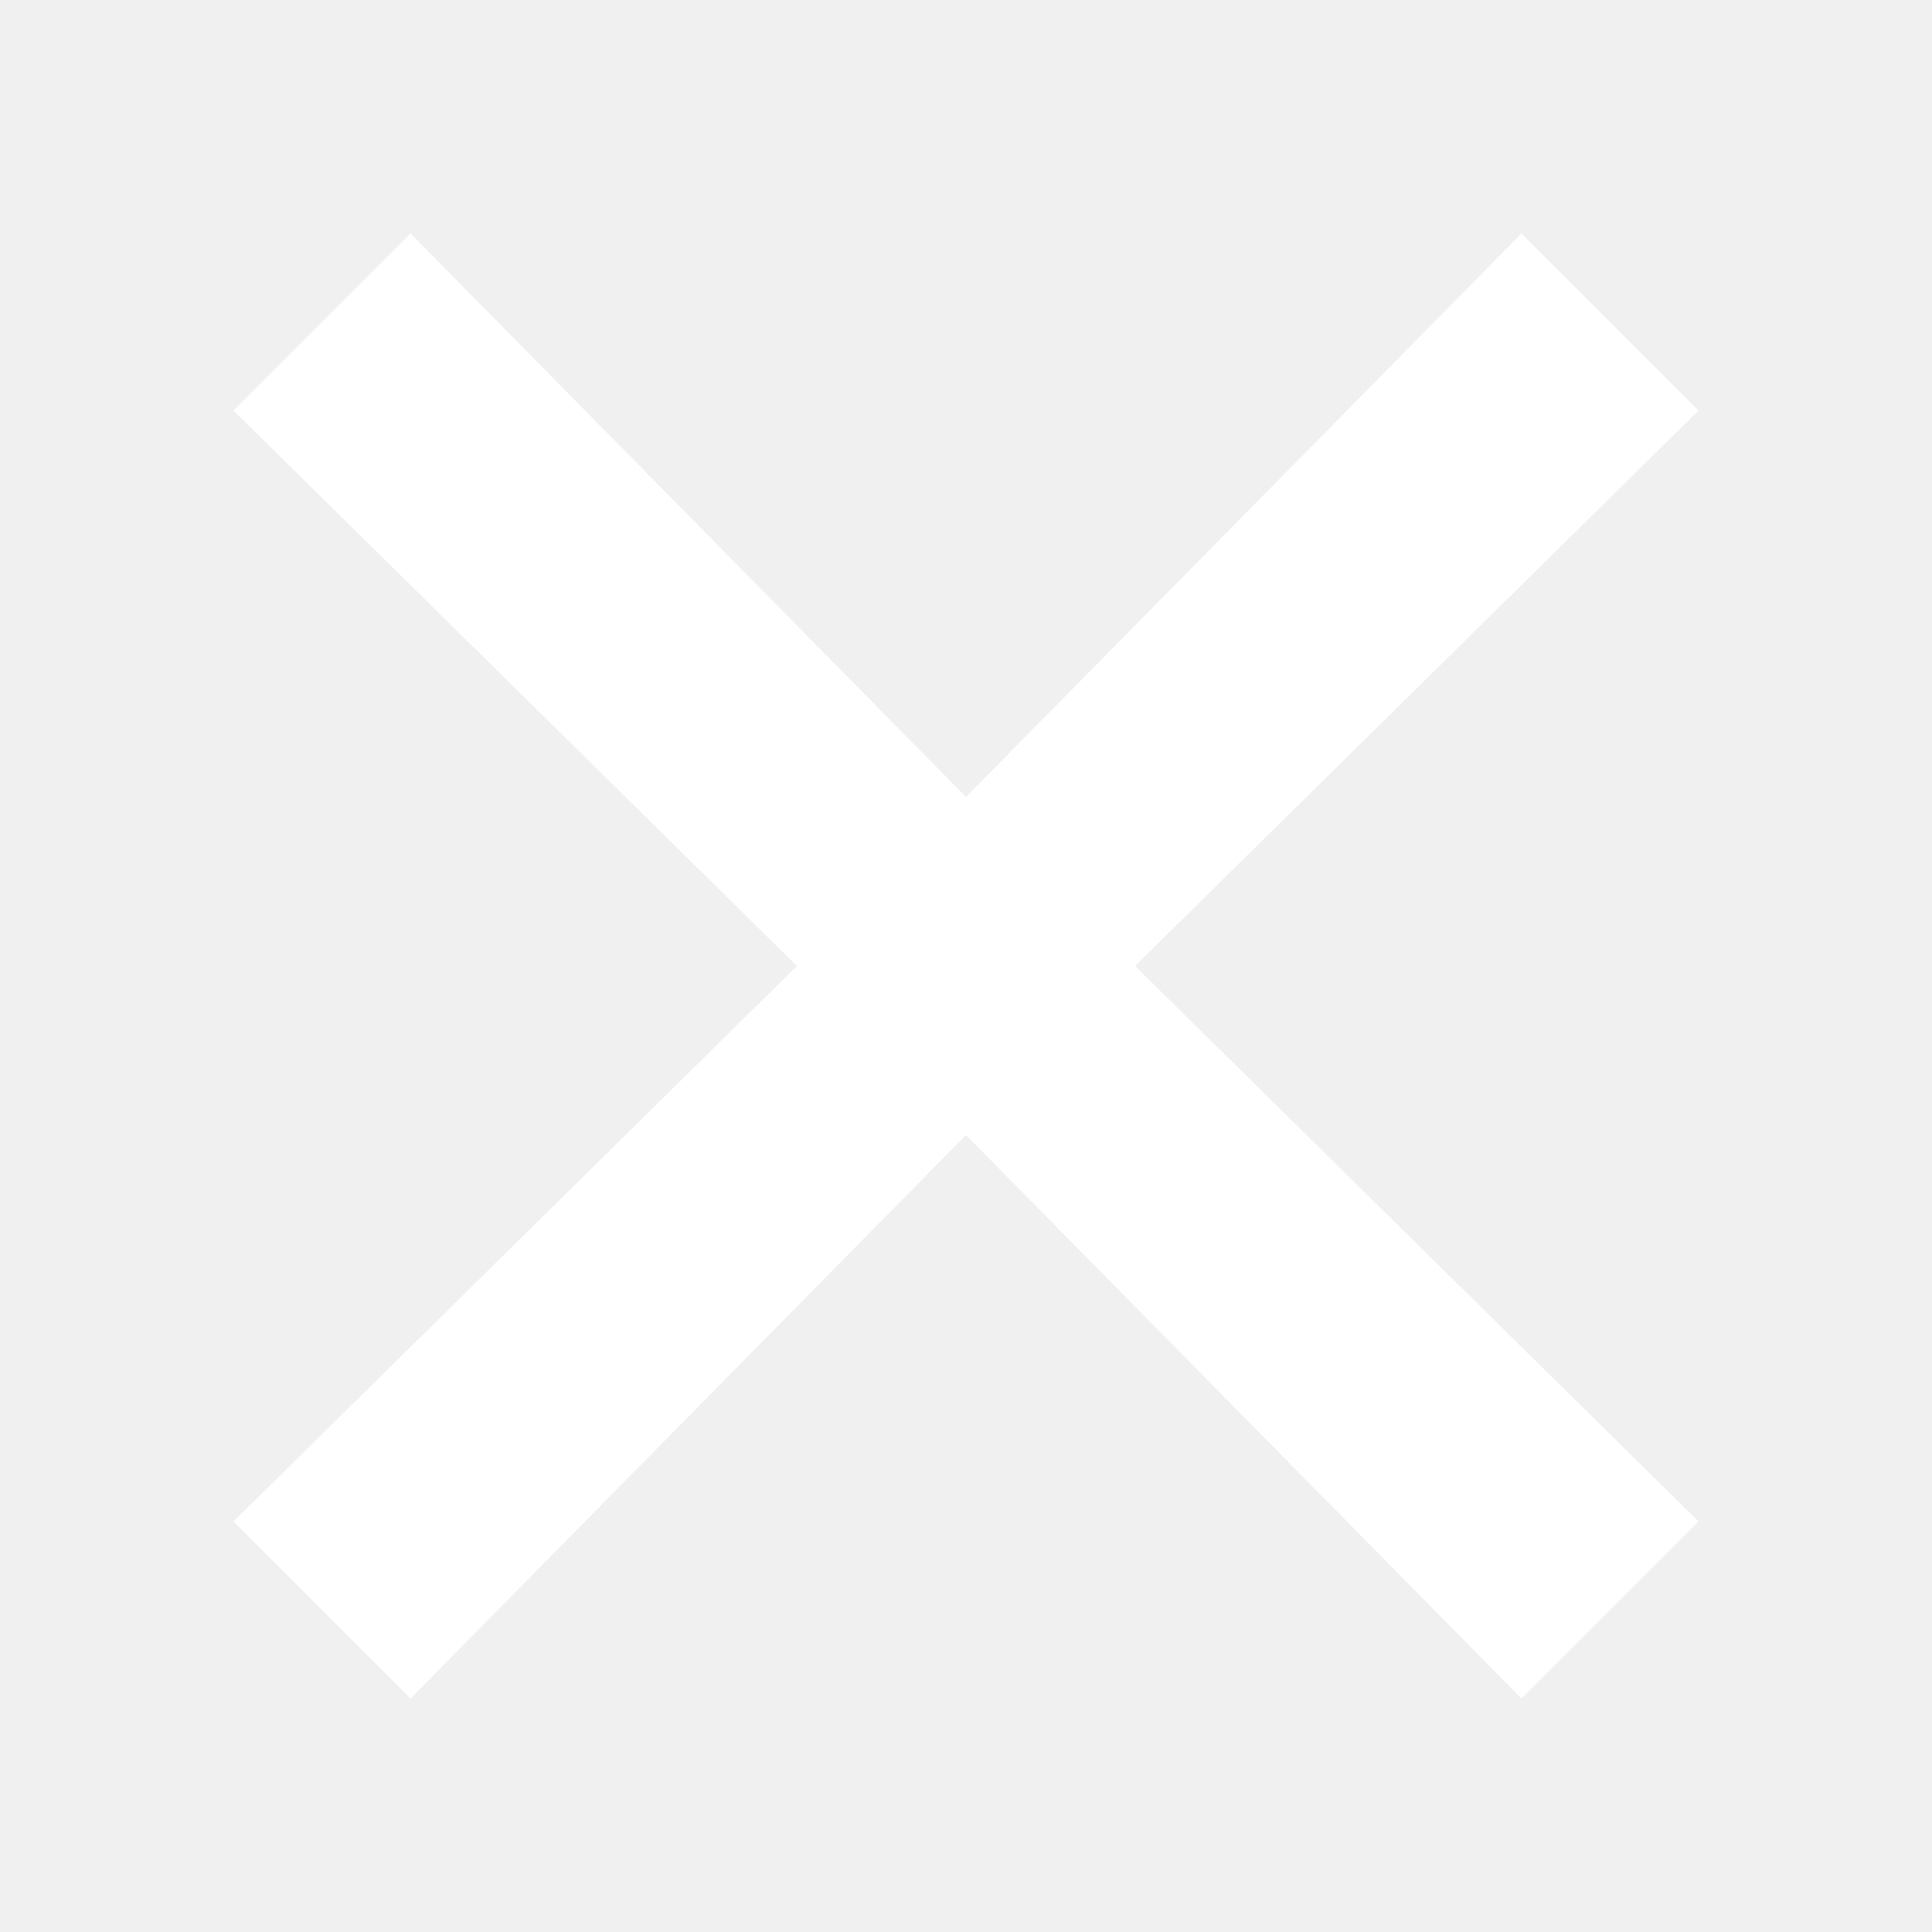
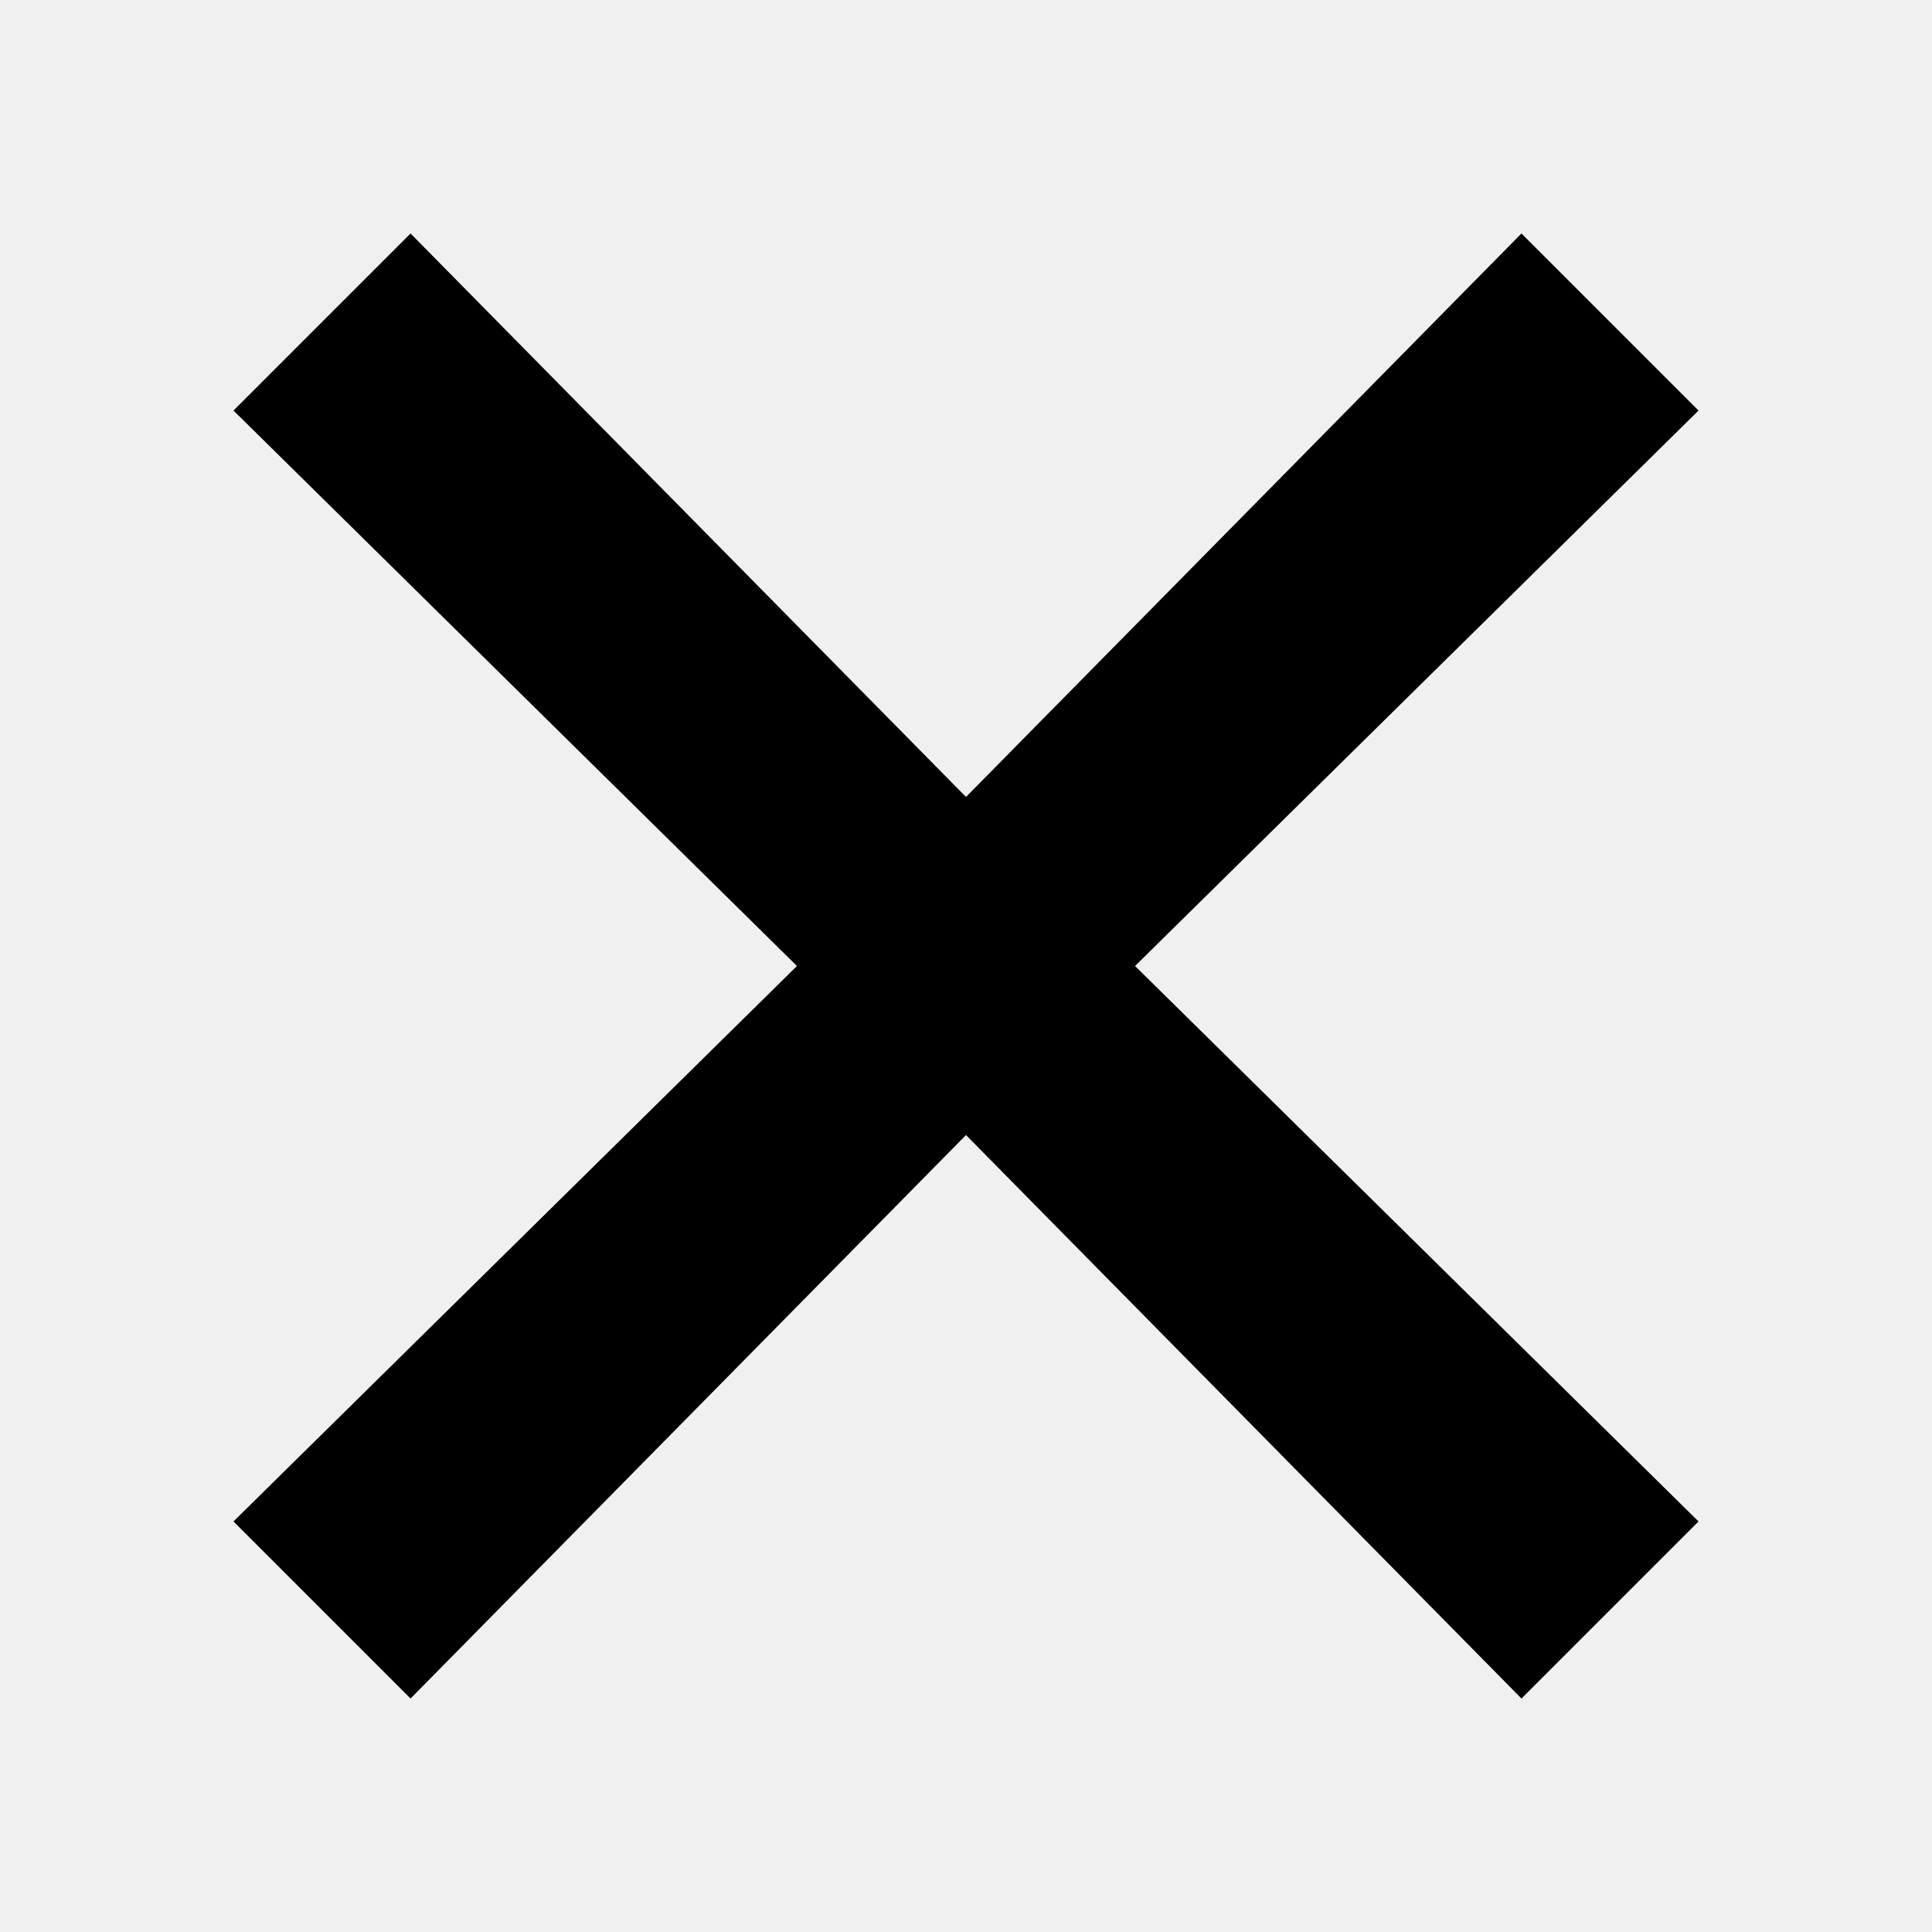
<svg xmlns="http://www.w3.org/2000/svg" preserveAspectRatio="none" overflow="visible" style="display: block;" width="20" height="20" viewBox="0 0 20 20" fill="none">
  <g id="filled">
-     <path id="vector" d="M17.583 4.25L15.75 2.417L10 8.25L4.25 2.417L2.417 4.25L8.25 10L2.417 15.75L4.25 17.583L10 11.75L15.75 17.583L17.583 15.75L11.75 10L17.583 4.25Z" fill="white" />
+     <path id="vector" d="M17.583 4.25L15.75 2.417L10 8.25L4.25 2.417L2.417 4.25L8.25 10L2.417 15.75L4.25 17.583L10 11.75L15.75 17.583L17.583 15.75L11.75 10L17.583 4.25Z" fill="black" />
  </g>
</svg>
